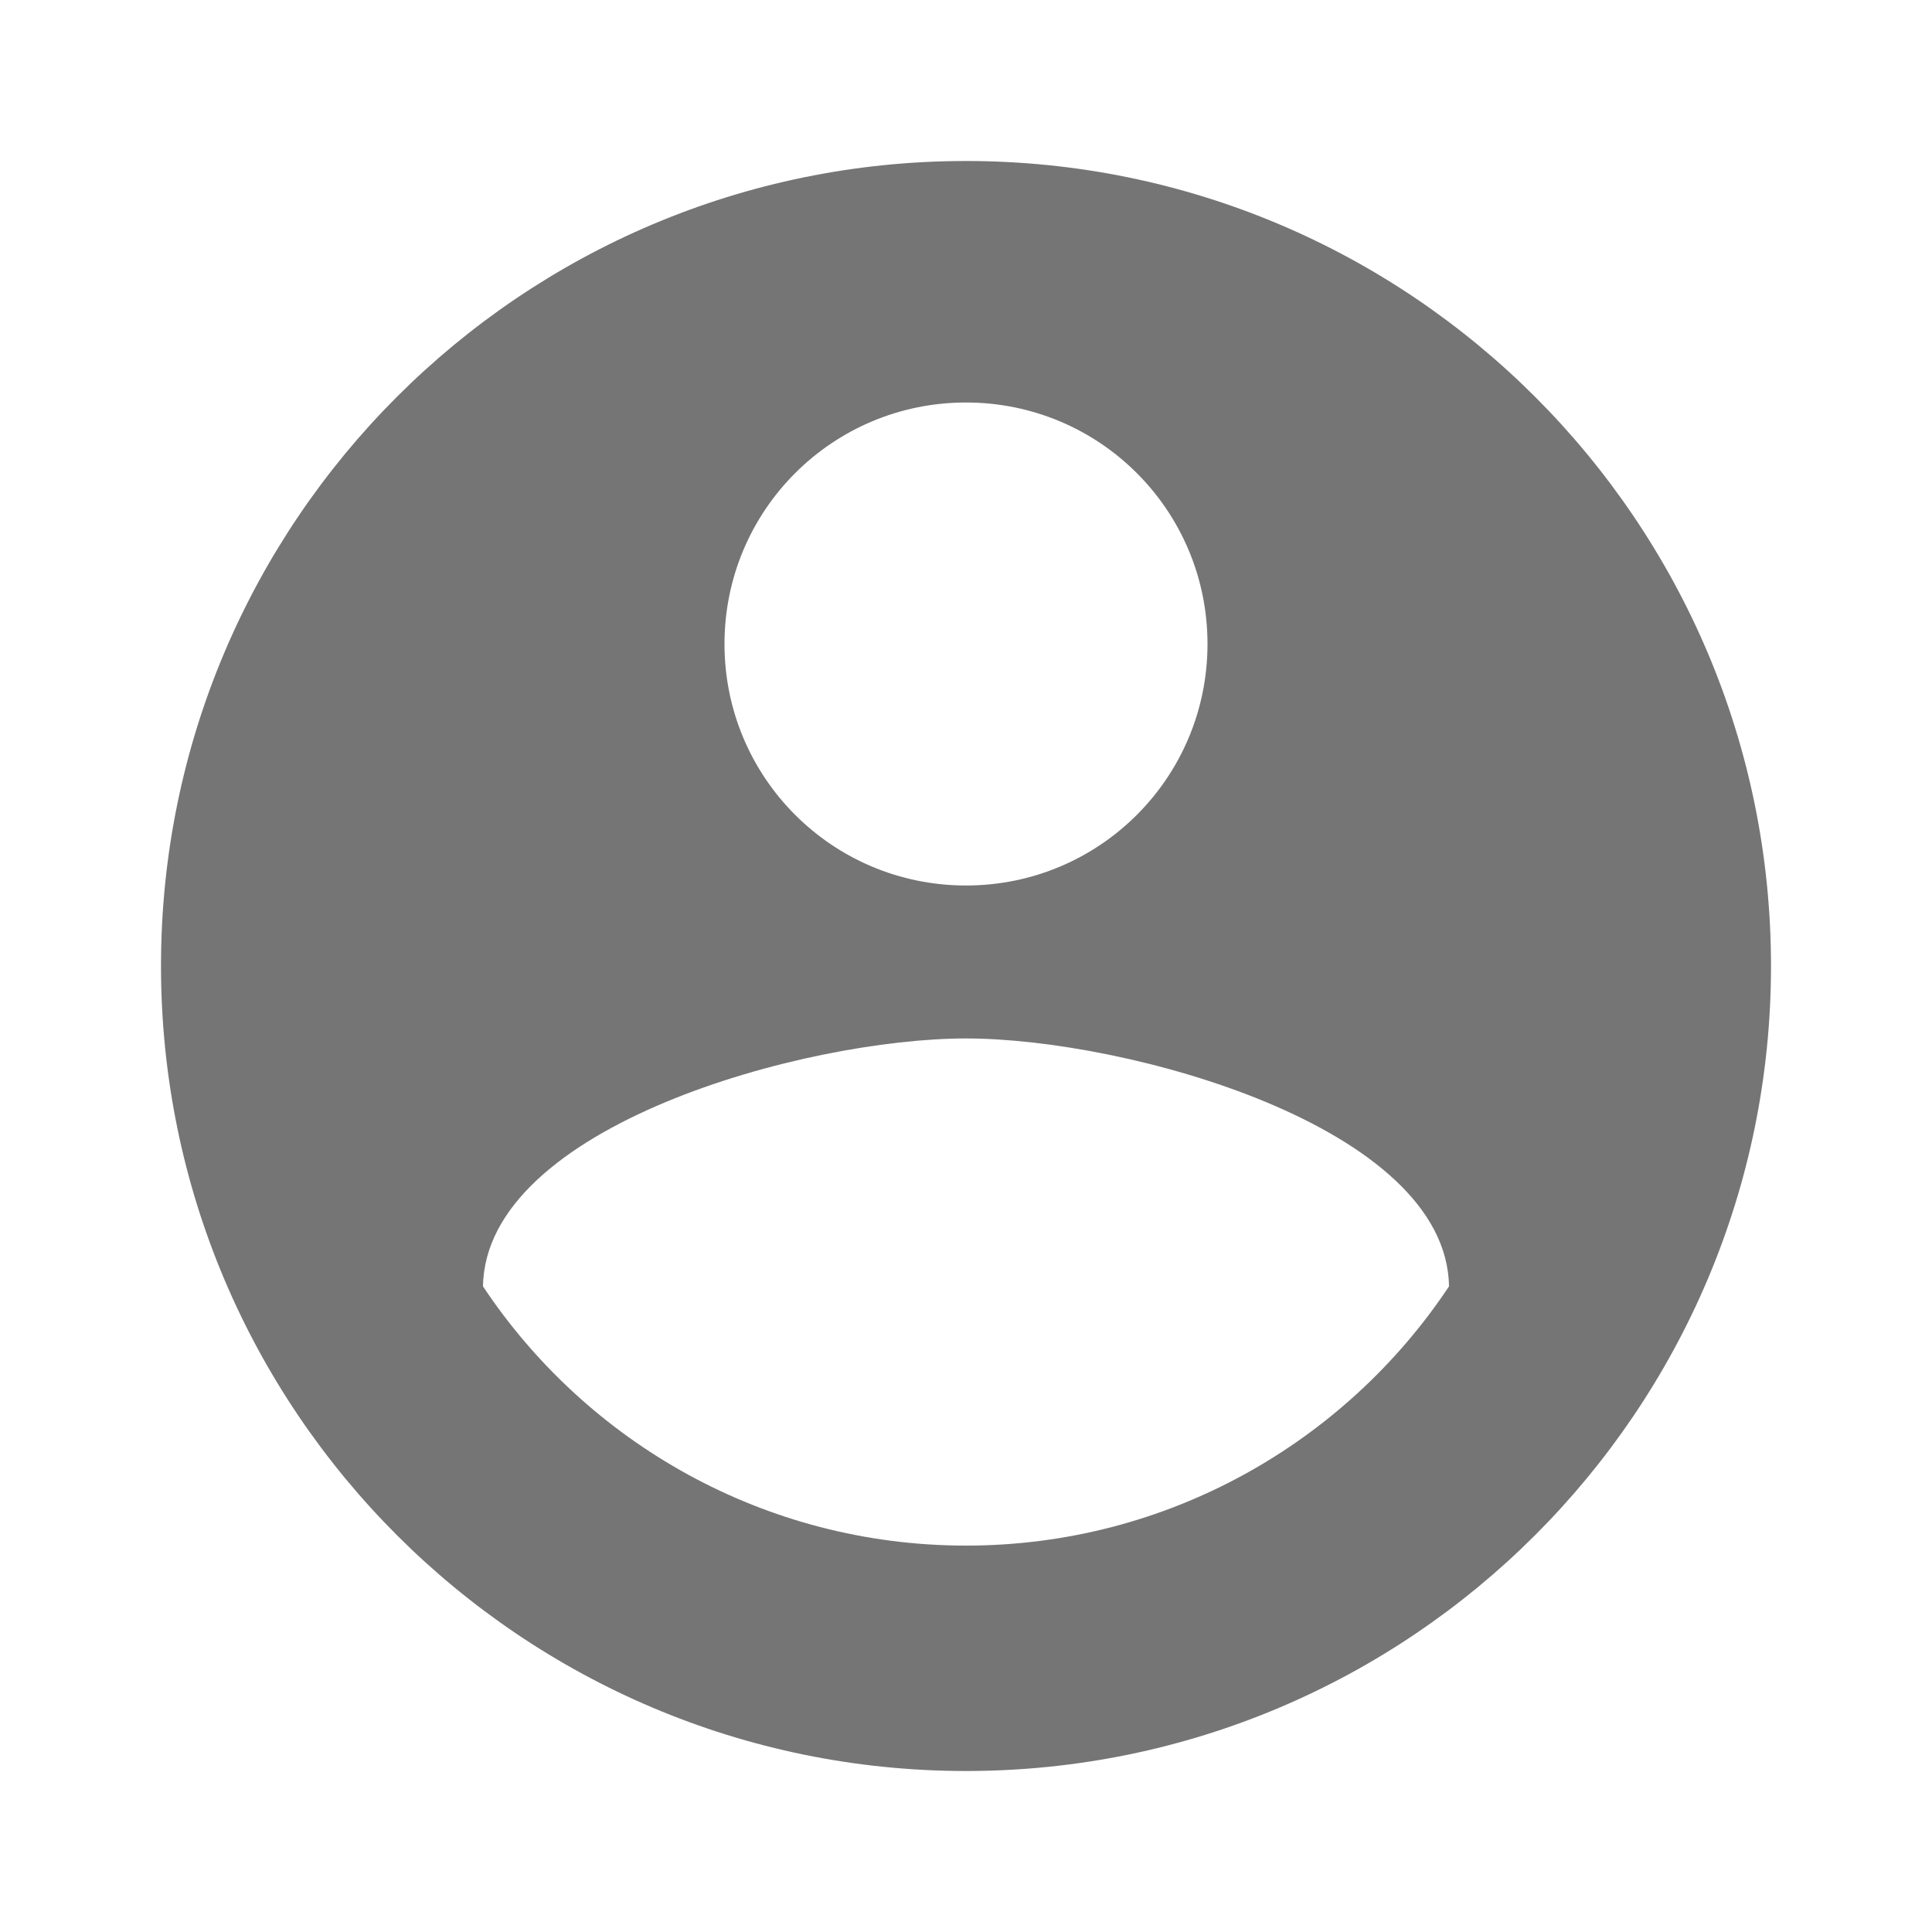
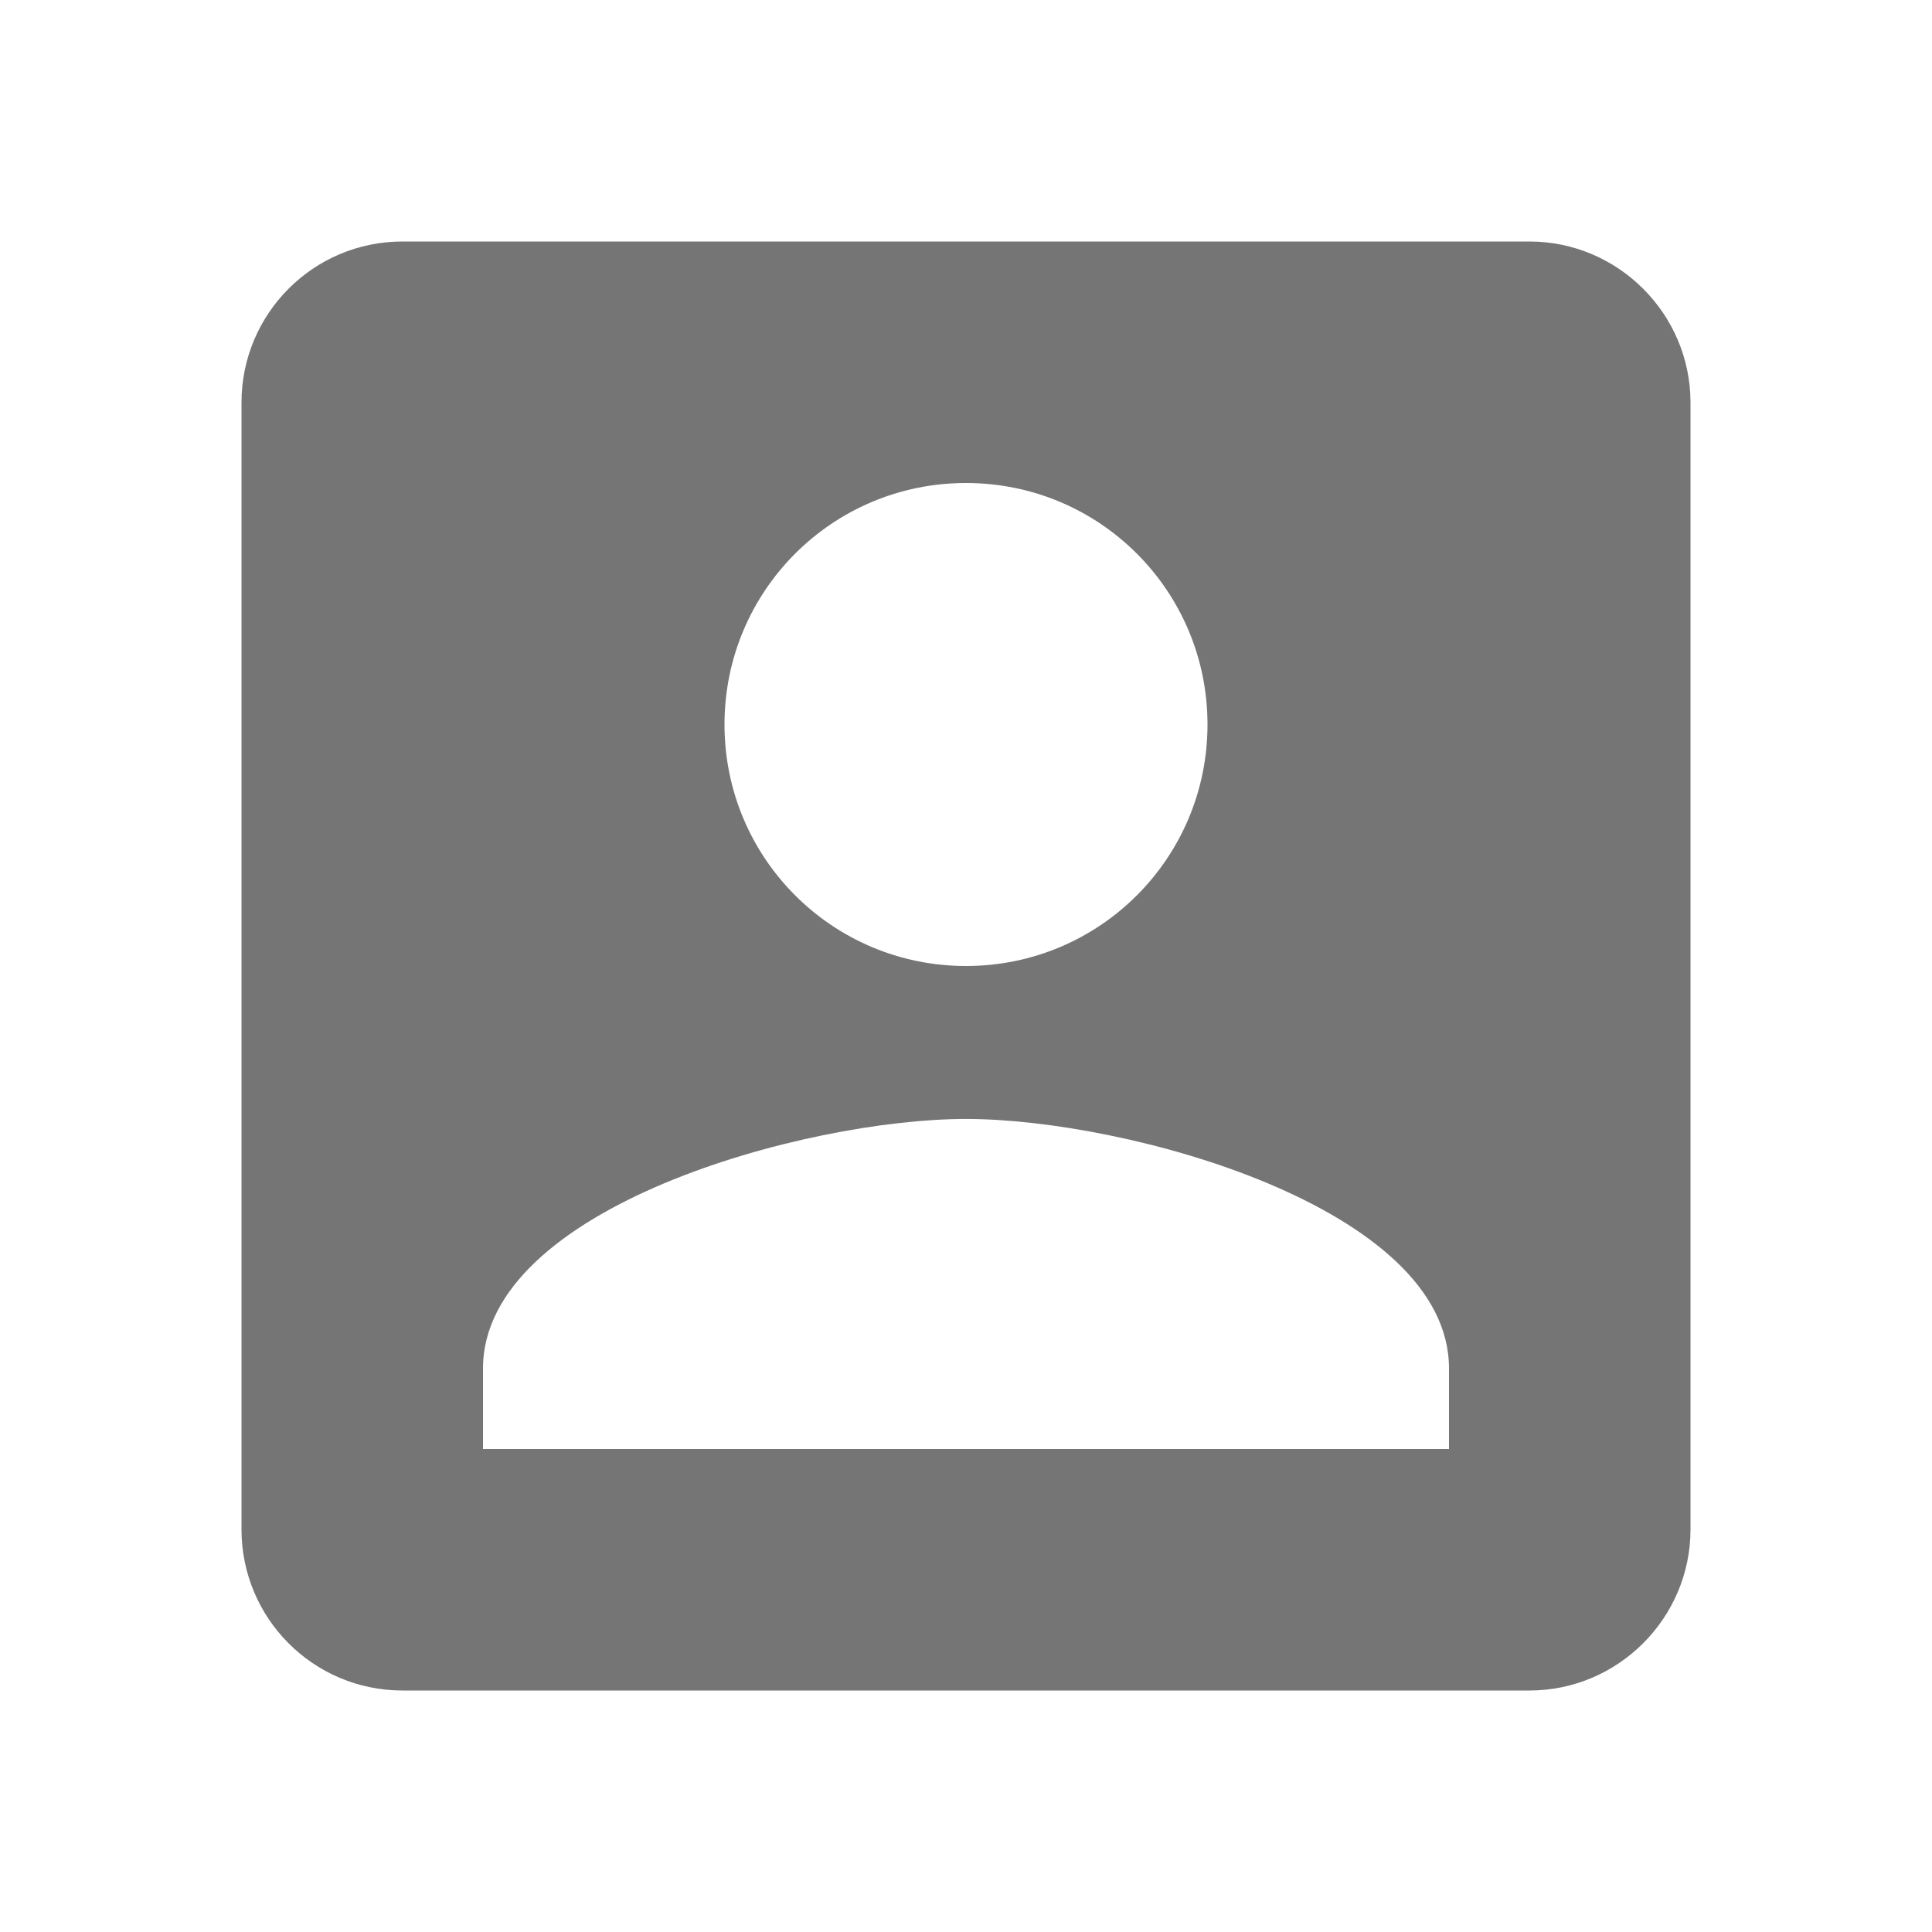
- <svg xmlns="http://www.w3.org/2000/svg" fill="rgb(0,0,0)" fill-opacity="0.54" width="24" height="24" viewBox="0 0 24 24">
-   <path d="M12 2C6.48 2 2 6.48 2 12s4.48 10 10 10 10-4.48 10-10S17.52 2 12 2zm0 3c1.66 0 3 1.34 3 3s-1.34 3-3 3-3-1.34-3-3 1.34-3 3-3zm0 14.2c-2.5 0-4.71-1.28-6-3.22.03-1.99 4-3.08 6-3.08 1.99 0 5.97 1.09 6 3.08-1.29 1.94-3.5 3.22-6 3.22z" />
+ <svg xmlns="http://www.w3.org/2000/svg" opacity="0.54" width="24" height="24" viewBox="0 0 24 24">
+   <path d="M3 5v14c0 1.1.89 2 2 2h14c1.1 0 2-.9 2-2V5c0-1.1-.9-2-2-2H5c-1.11 0-2 .9-2 2zm12 4c0 1.66-1.34 3-3 3s-3-1.34-3-3 1.34-3 3-3 3 1.34 3 3zm-9 8c0-2 4-3.1 6-3.1s6 1.1 6 3.1v1H6v-1z" />
  <path d="M0 0h24v24H0z" fill="none" />
</svg>
